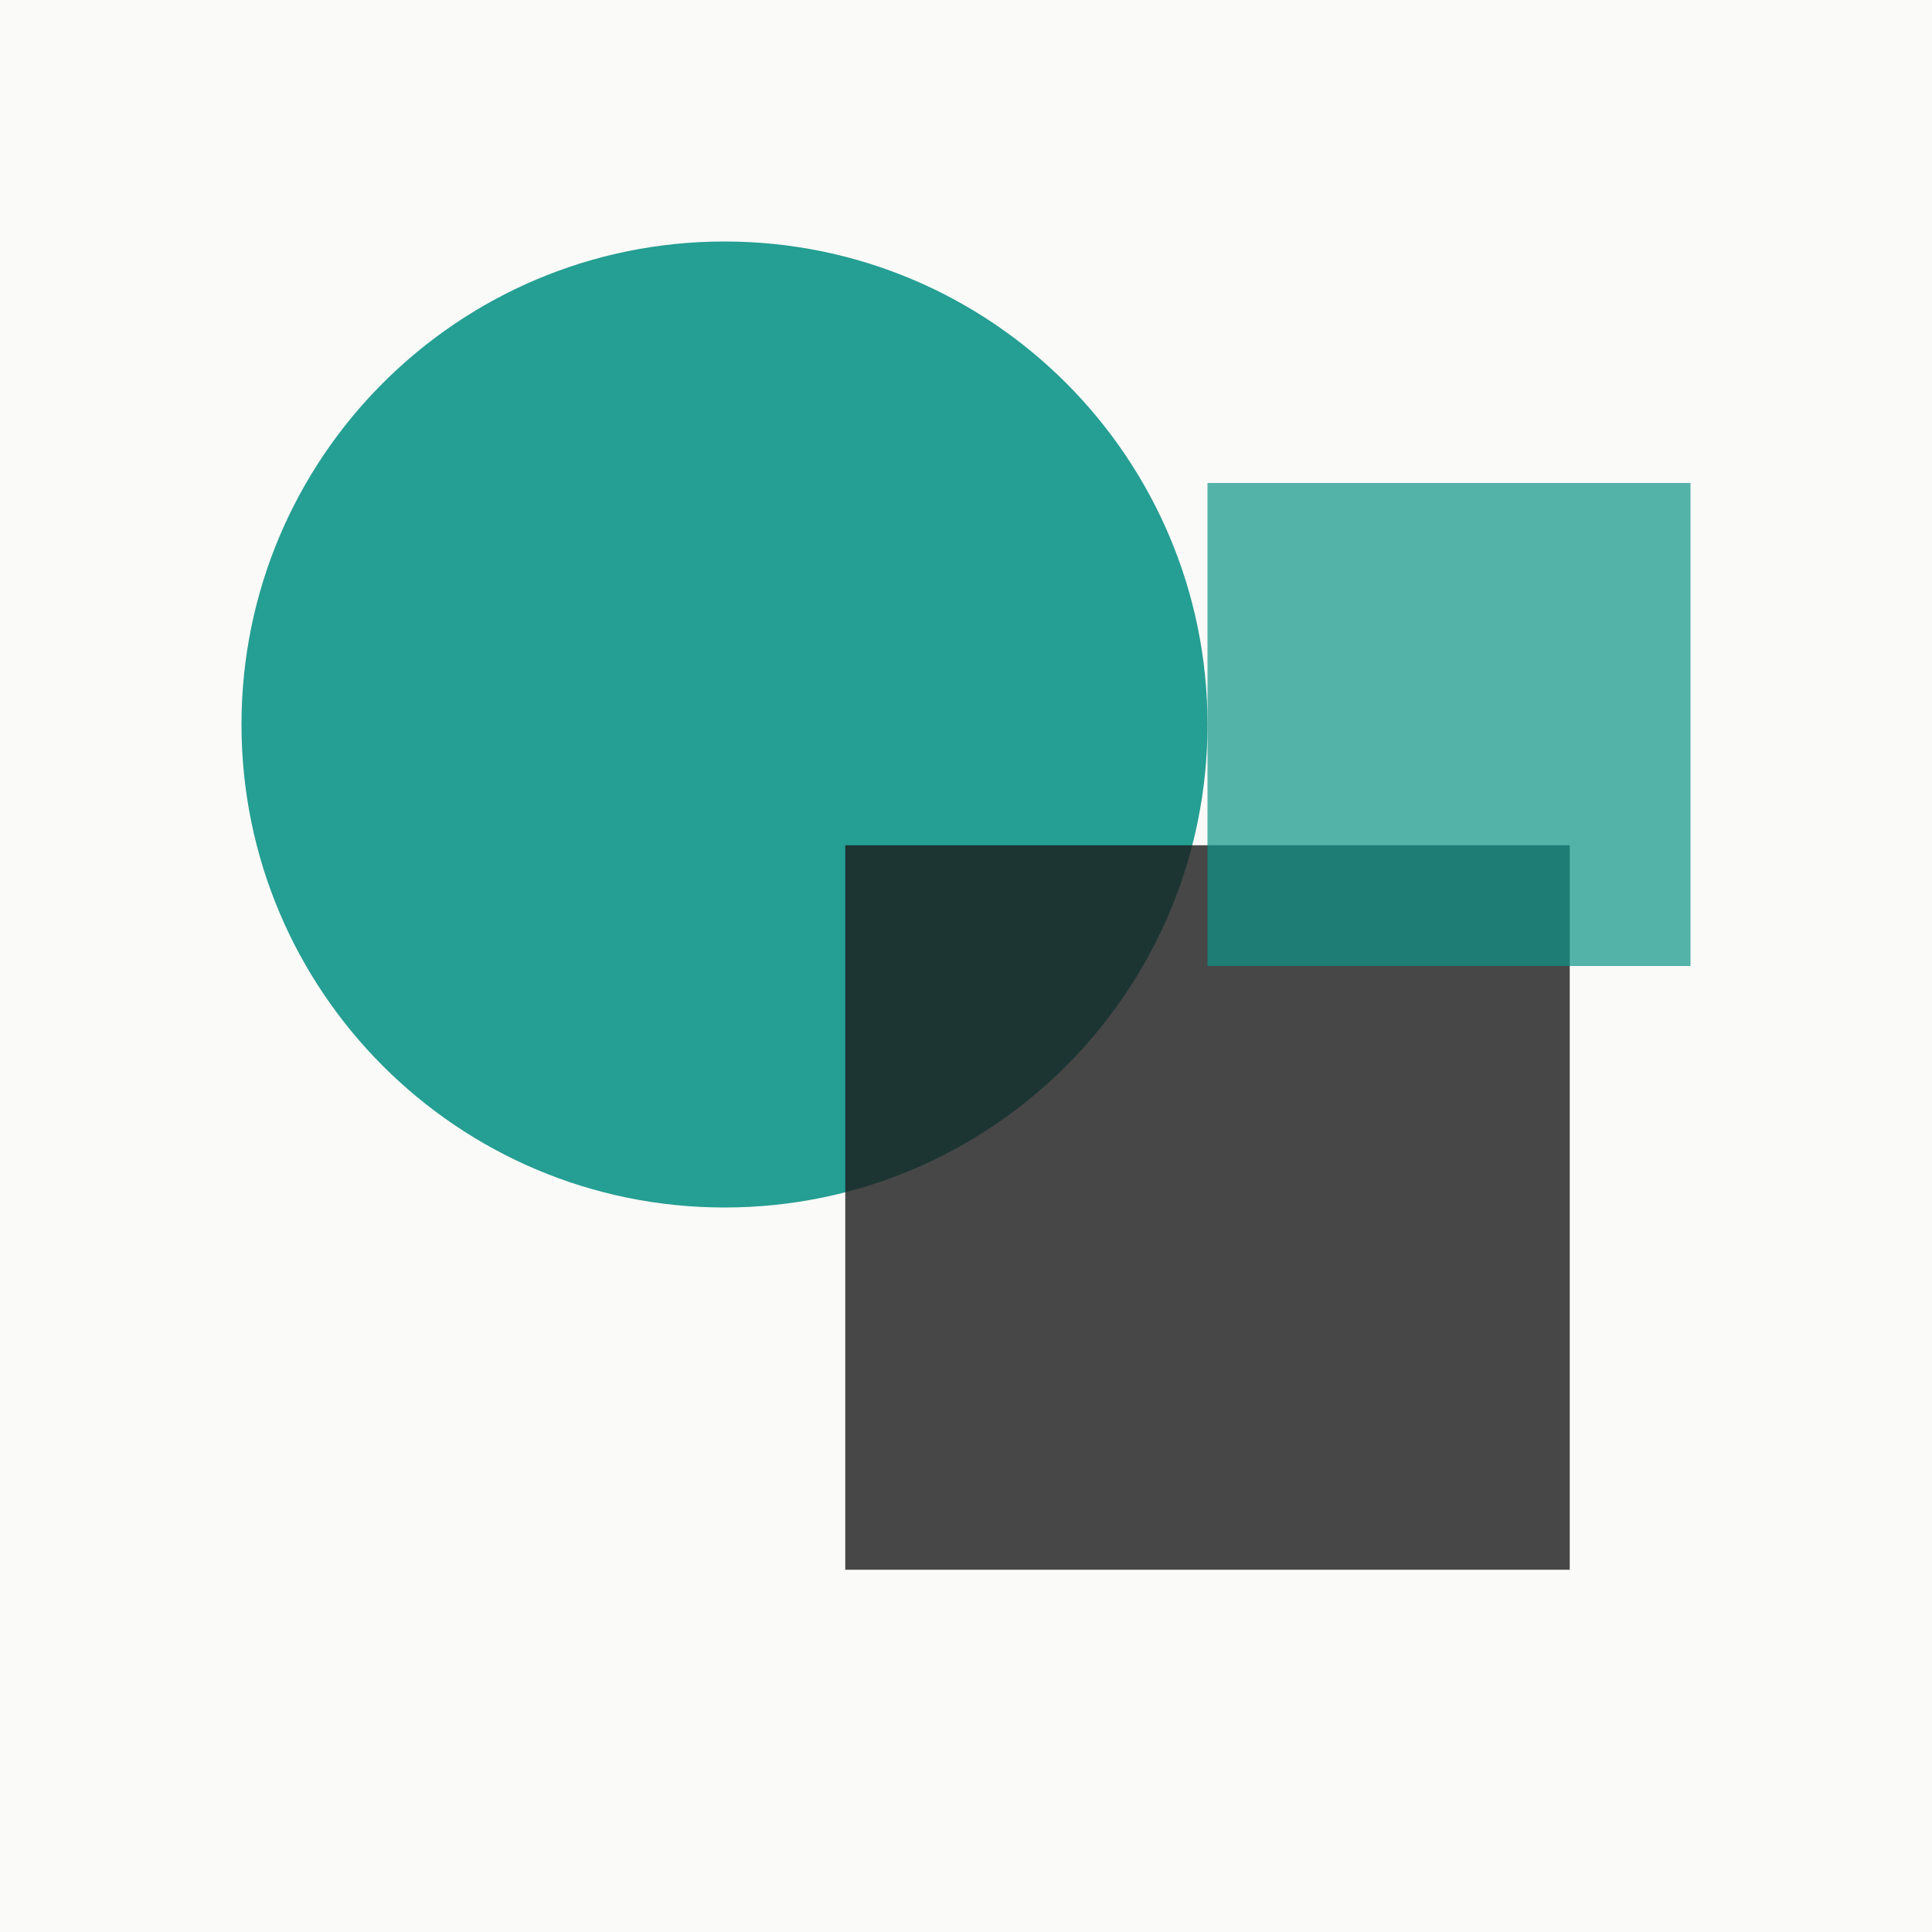
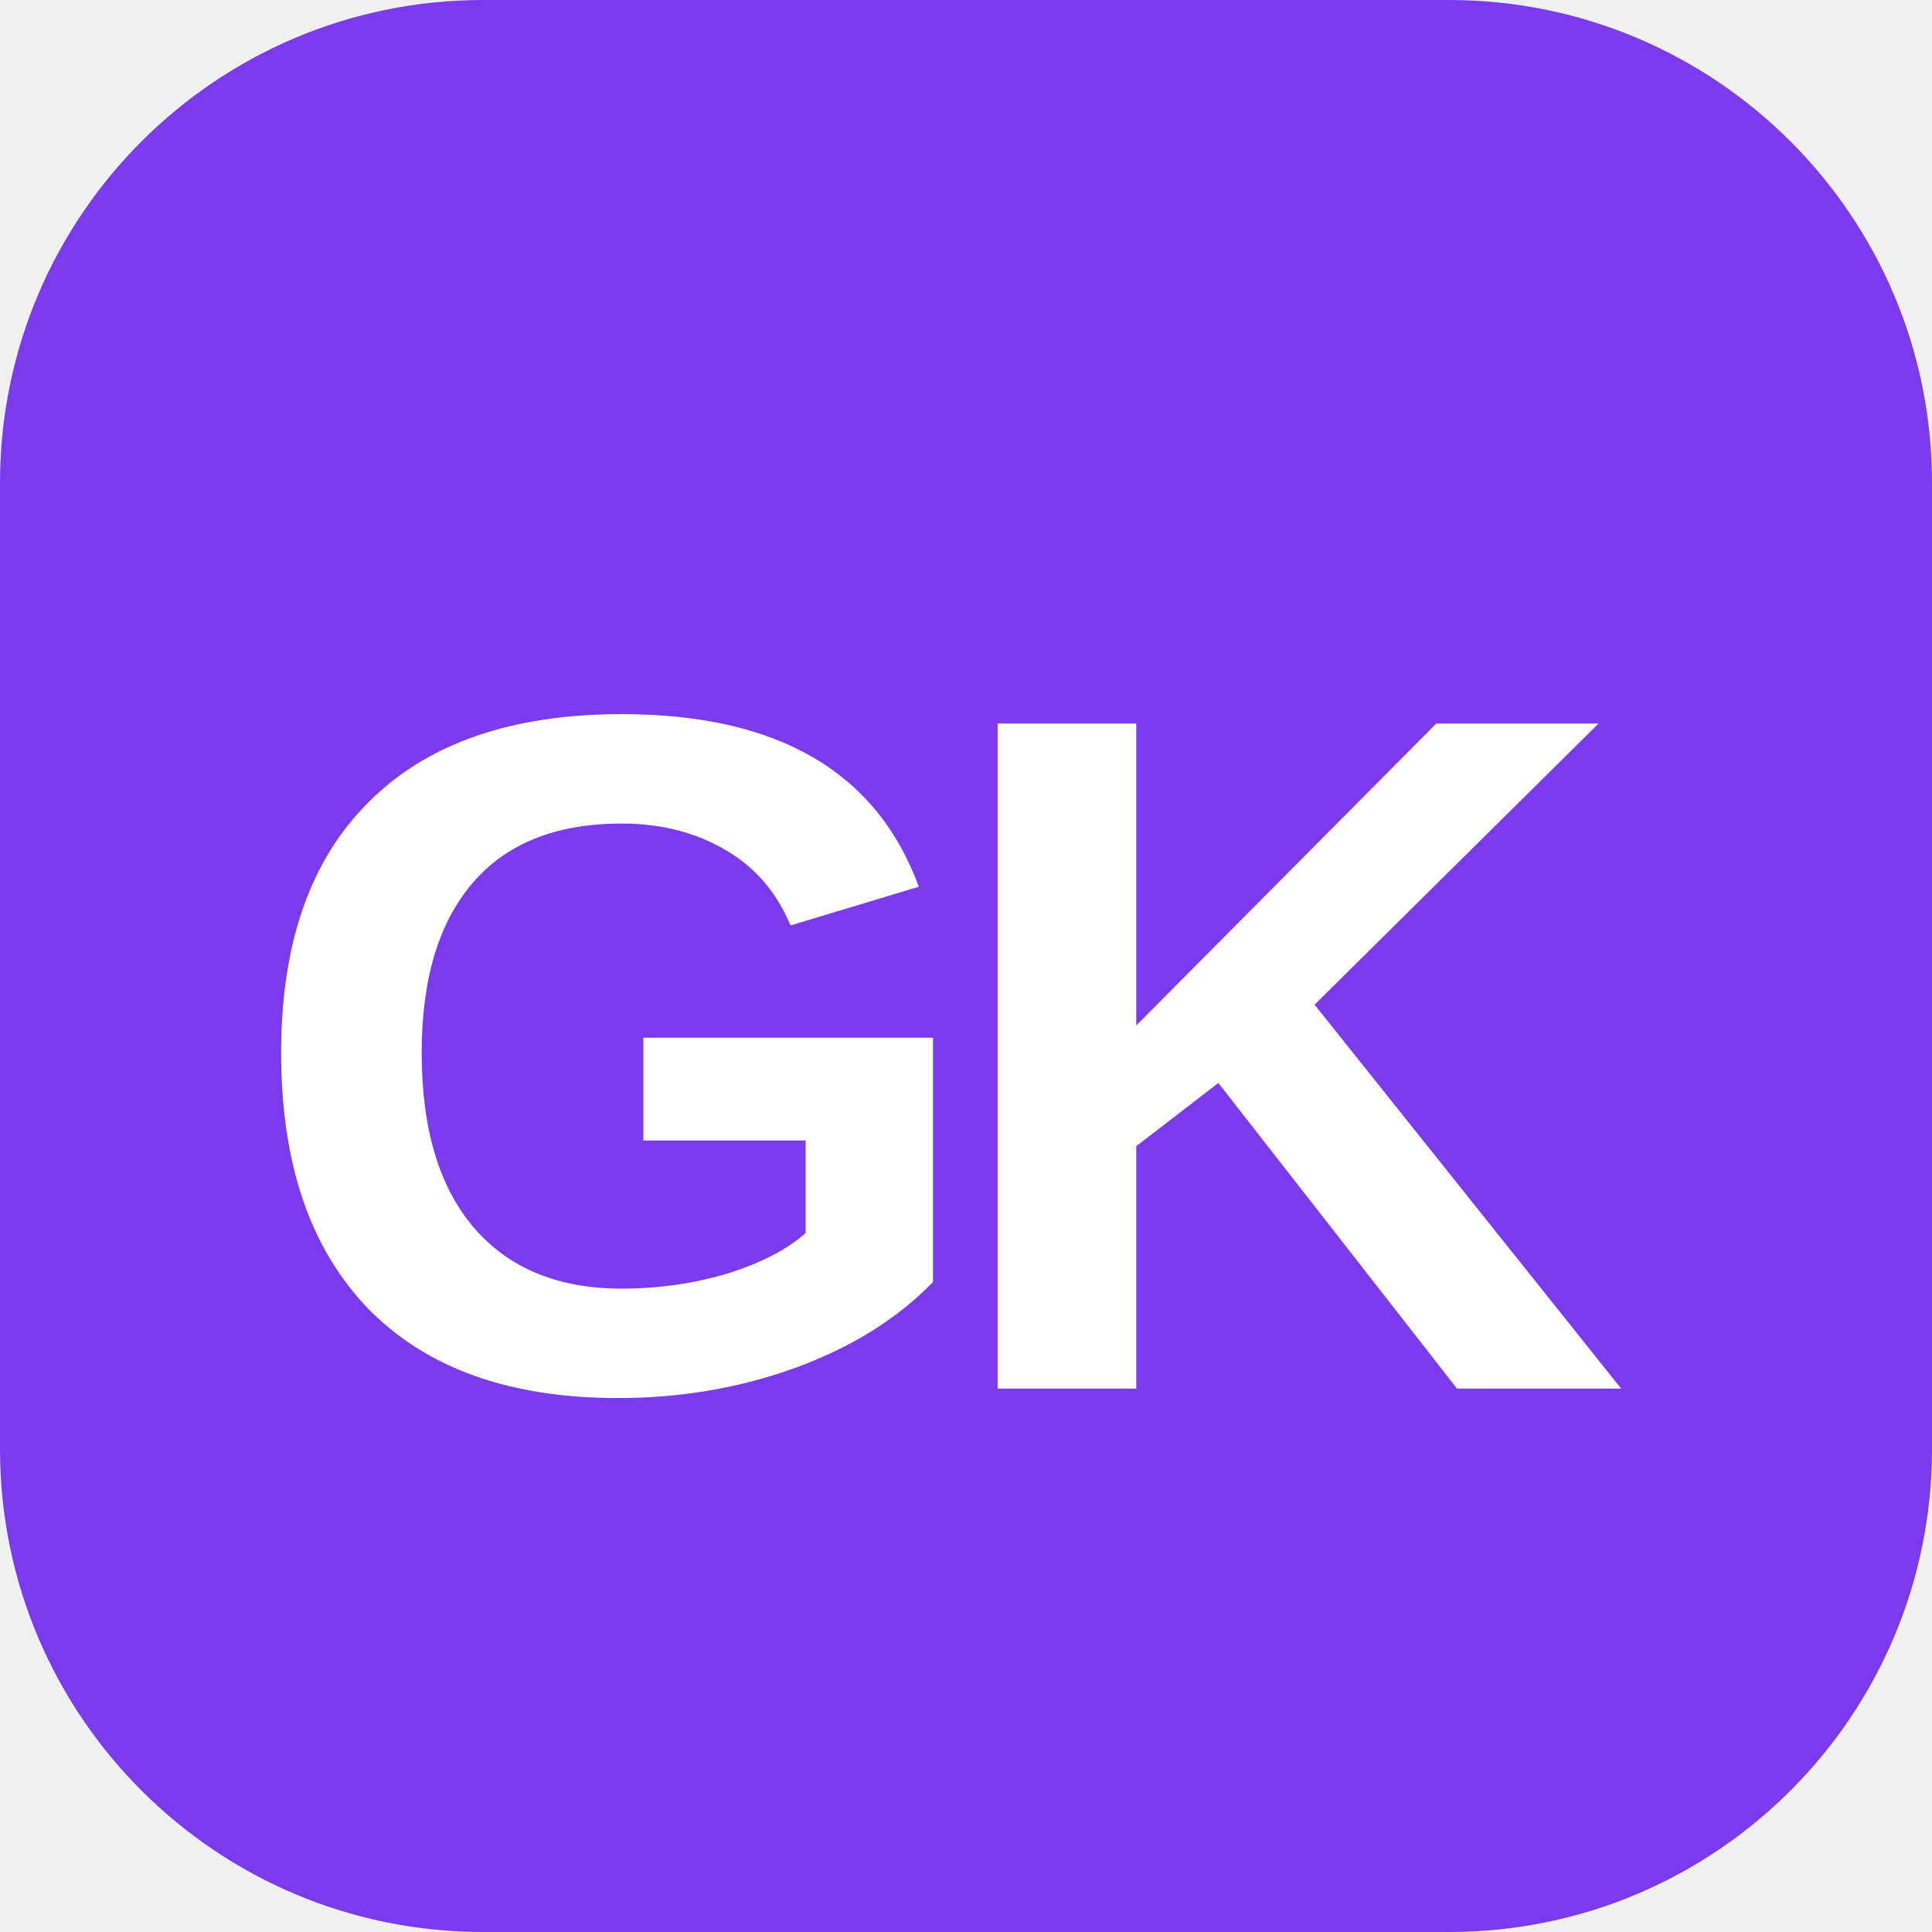
- <svg xmlns="http://www.w3.org/2000/svg" viewBox="0 0 32 32">
-   <rect width="32" height="32" fill="#fafaf8" />
-   <circle cx="12" cy="12" r="8" fill="#0d9488" opacity="0.9" />
-   <rect x="14" y="14" width="12" height="12" fill="#1a1a1a" opacity="0.8" />
-   <path d="M20 8 L28 8 L28 16 L20 16 Z" fill="#0d9488" opacity="0.7" />
+ <svg xmlns="http://www.w3.org/2000/svg" viewBox="0 0 32 32" fill="none">
+   <rect width="32" height="32" rx="8" fill="#7c3aed" />
+   <text x="4" y="23" font-family="'Plus Jakarta Sans', 'Helvetica Neue', Arial, sans-serif" font-size="16" font-weight="800" fill="#ffffff" letter-spacing="-1">GK</text>
</svg>
